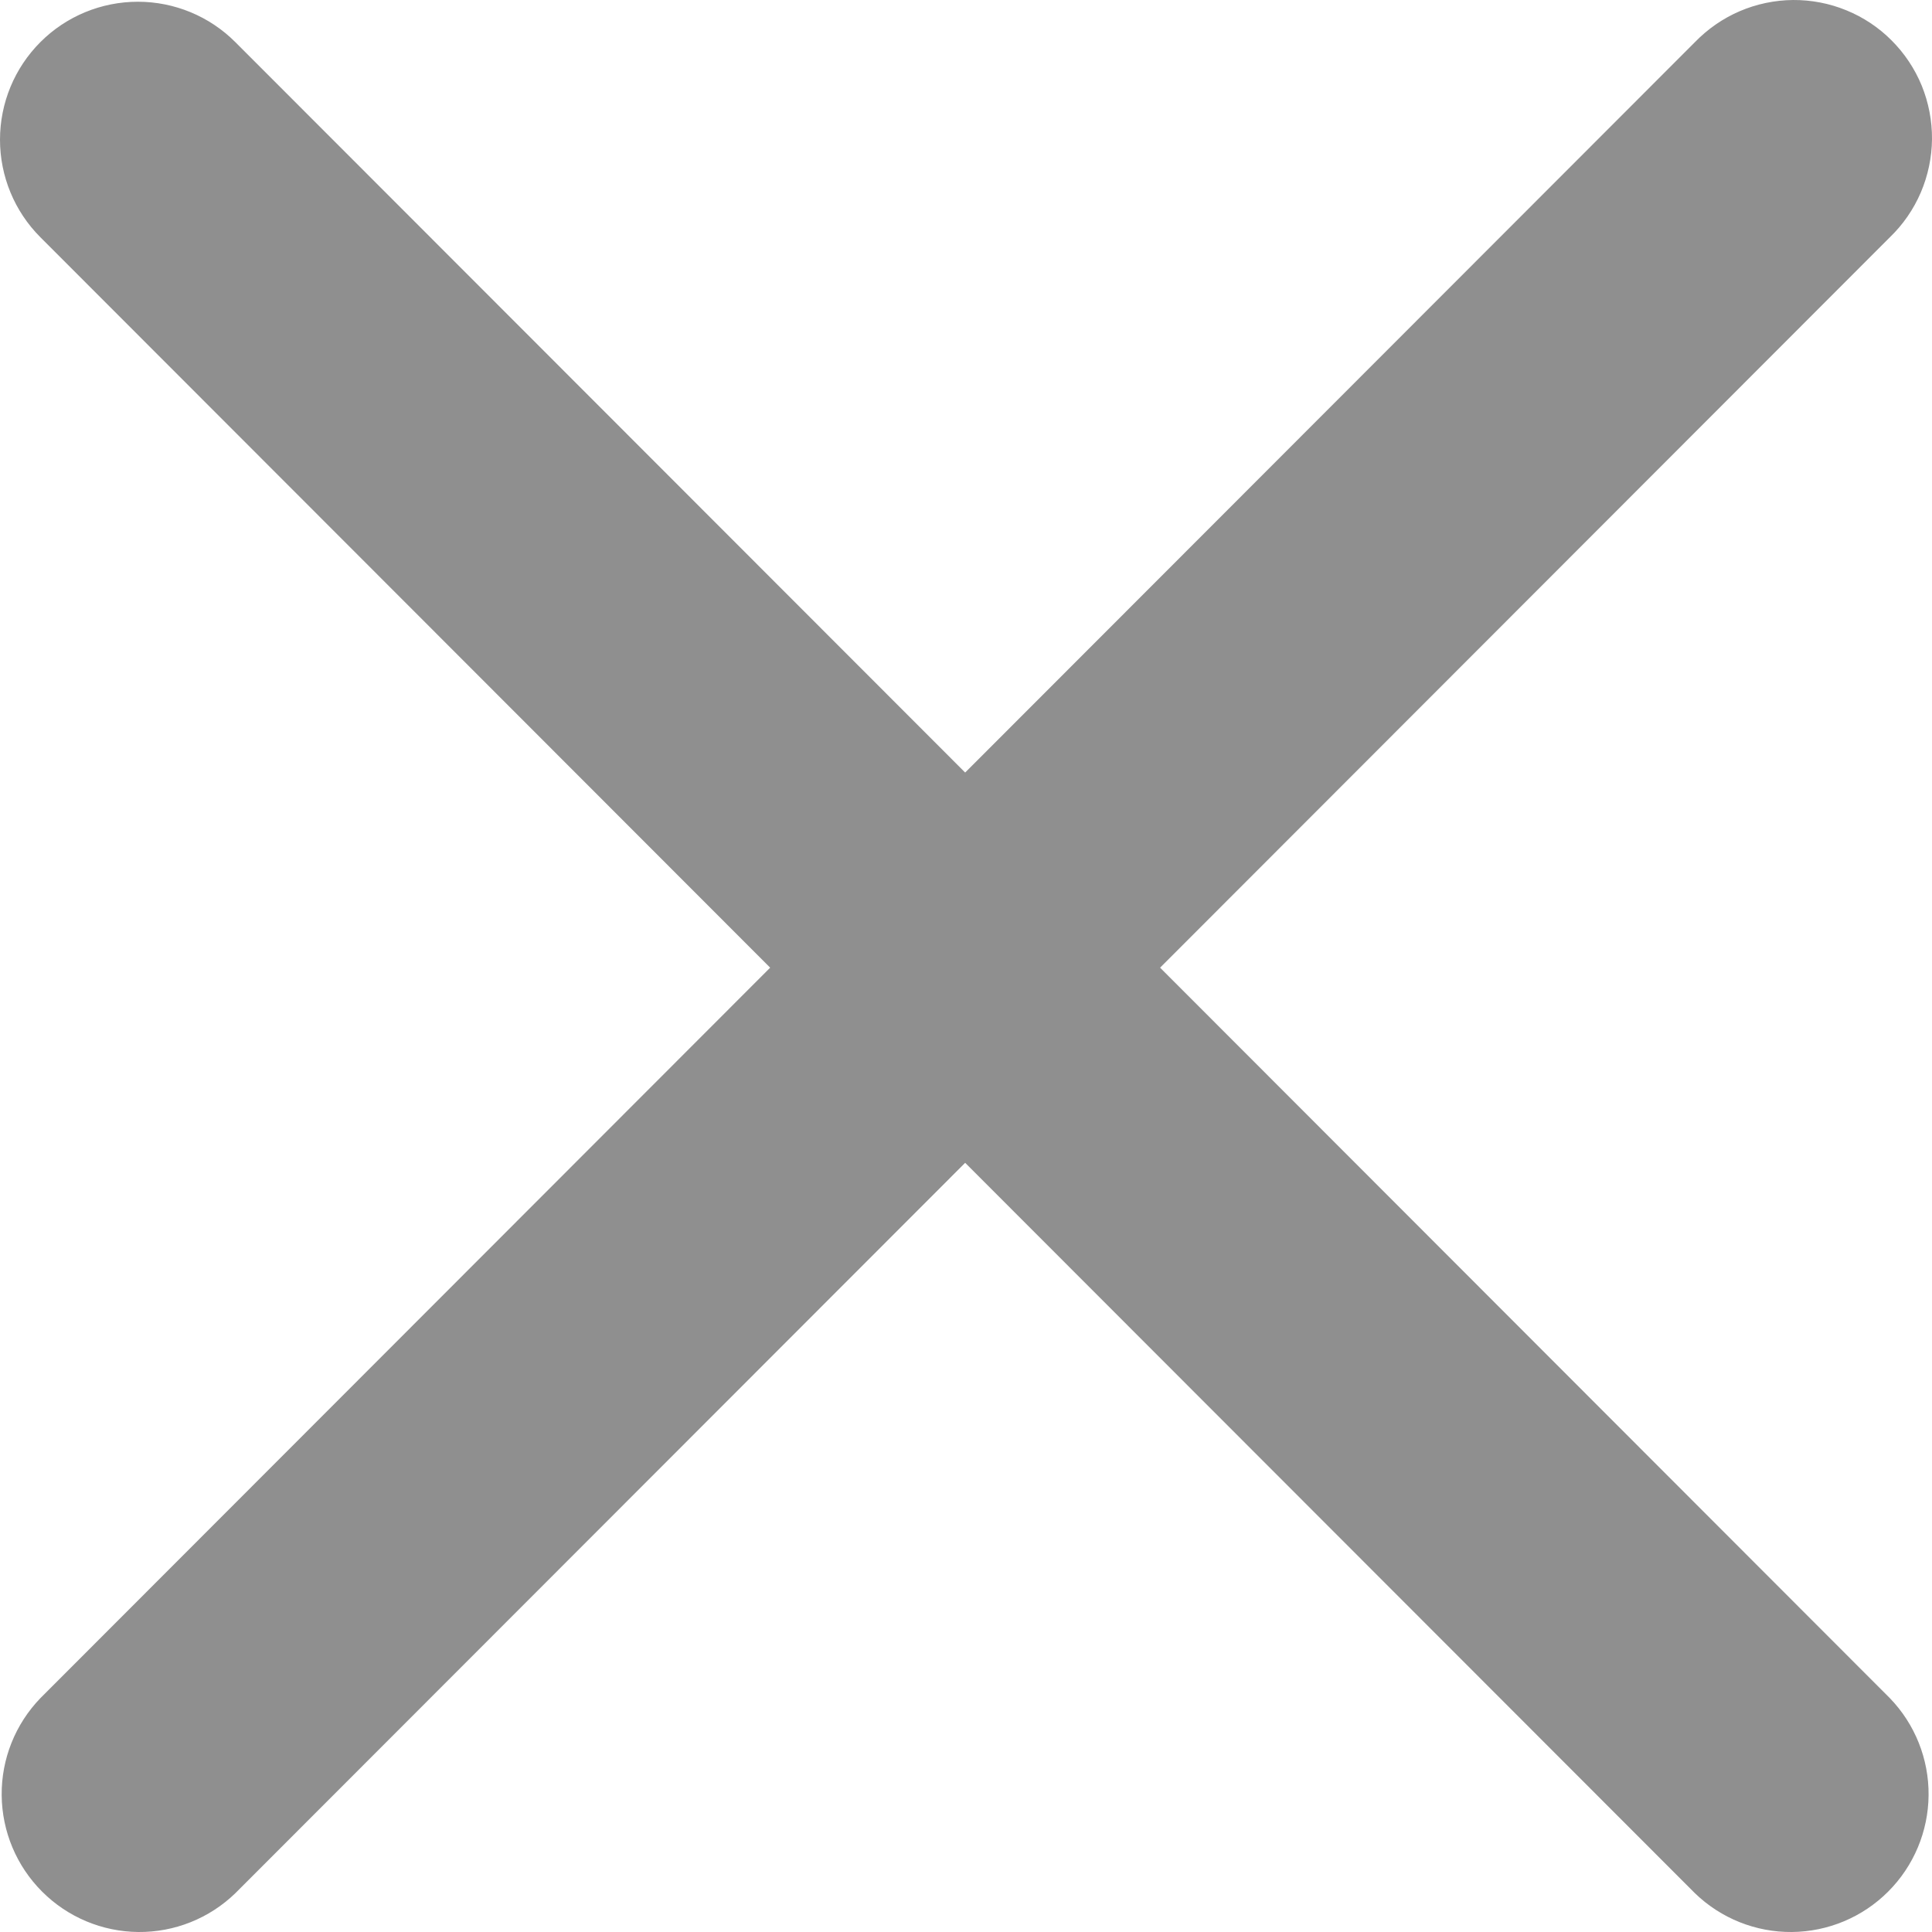
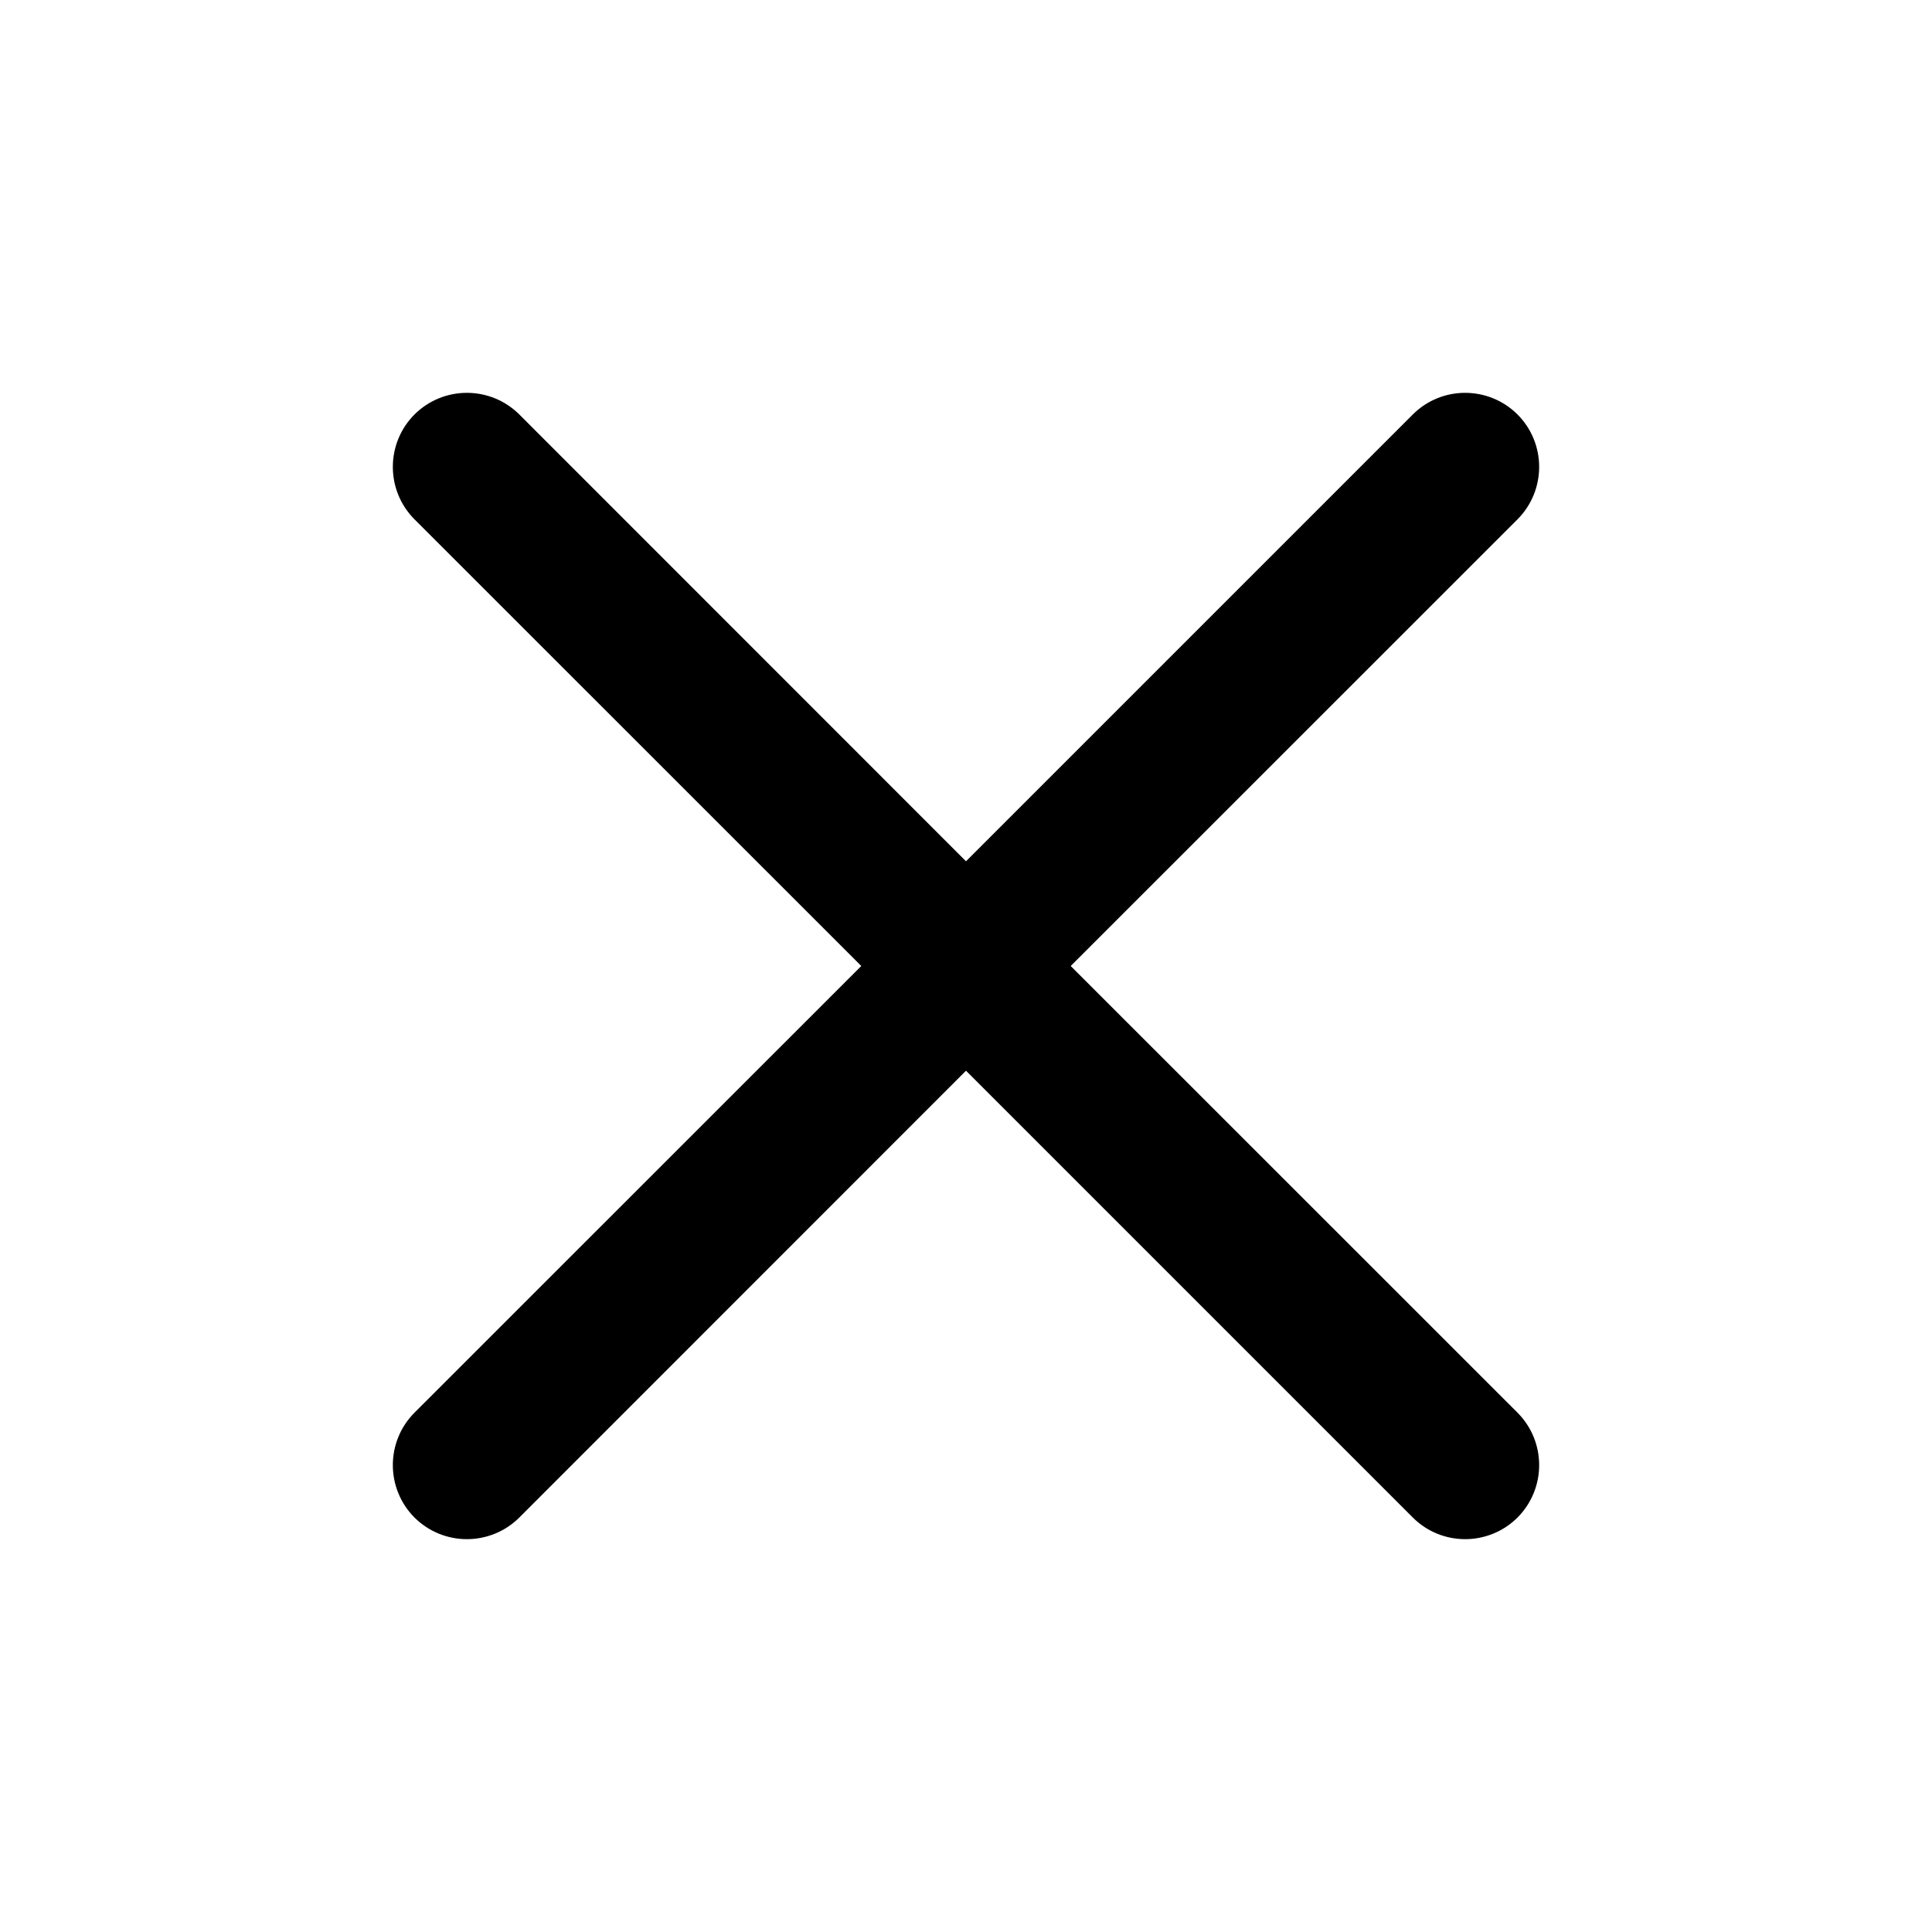
- <svg xmlns="http://www.w3.org/2000/svg" width="30" height="30" viewBox="0 0 30 30" fill="none">
-   <path d="M0.627 0.654C1.028 0.252 1.573 0.027 2.141 0.027C2.708 0.027 3.253 0.252 3.654 0.654L14.987 11.996L26.319 0.654C26.517 0.45 26.753 0.286 27.014 0.174C27.275 0.062 27.556 0.003 27.84 8.09072e-05C28.125 -0.002 28.407 0.052 28.67 0.16C28.933 0.267 29.172 0.426 29.373 0.628C29.574 0.829 29.733 1.068 29.841 1.331C29.948 1.595 30.002 1.877 30 2.161C29.997 2.446 29.938 2.727 29.826 2.989C29.714 3.25 29.551 3.487 29.346 3.684L18.014 15.026L29.346 26.369C29.736 26.773 29.952 27.314 29.947 27.876C29.942 28.438 29.717 28.975 29.32 29.372C28.923 29.77 28.386 29.995 27.825 30C27.264 30.005 26.723 29.789 26.319 29.398L14.987 18.056L3.654 29.398C3.25 29.789 2.71 30.005 2.148 30C1.587 29.995 1.05 29.77 0.653 29.372C0.256 28.975 0.031 28.438 0.026 27.876C0.021 27.314 0.237 26.773 0.627 26.369L11.959 15.026L0.627 3.684C0.225 3.282 0 2.737 0 2.169C0 1.601 0.225 1.056 0.627 0.654Z" fill="#8F8F8F" />
+ <svg xmlns="http://www.w3.org/2000/svg" width="15" height="15" viewBox="0 0 15 15" fill="none">
+   <path fill-rule="evenodd" clip-rule="evenodd" d="M11.782 4.032C12.006 3.807 12.006 3.443 11.782 3.218C11.557 2.994 11.193 2.994 10.969 3.218L7.5 6.687L4.032 3.218C3.807 2.994 3.443 2.994 3.218 3.218C2.994 3.443 2.994 3.807 3.218 4.032L6.687 7.5L3.218 10.968C2.994 11.193 2.994 11.557 3.218 11.782C3.443 12.006 3.807 12.006 4.032 11.782L7.5 8.313L10.969 11.782C11.193 12.006 11.557 12.006 11.782 11.782C12.006 11.557 12.006 11.193 11.782 10.968L8.313 7.5L11.782 4.032Z" fill="currentColor" />
</svg>
